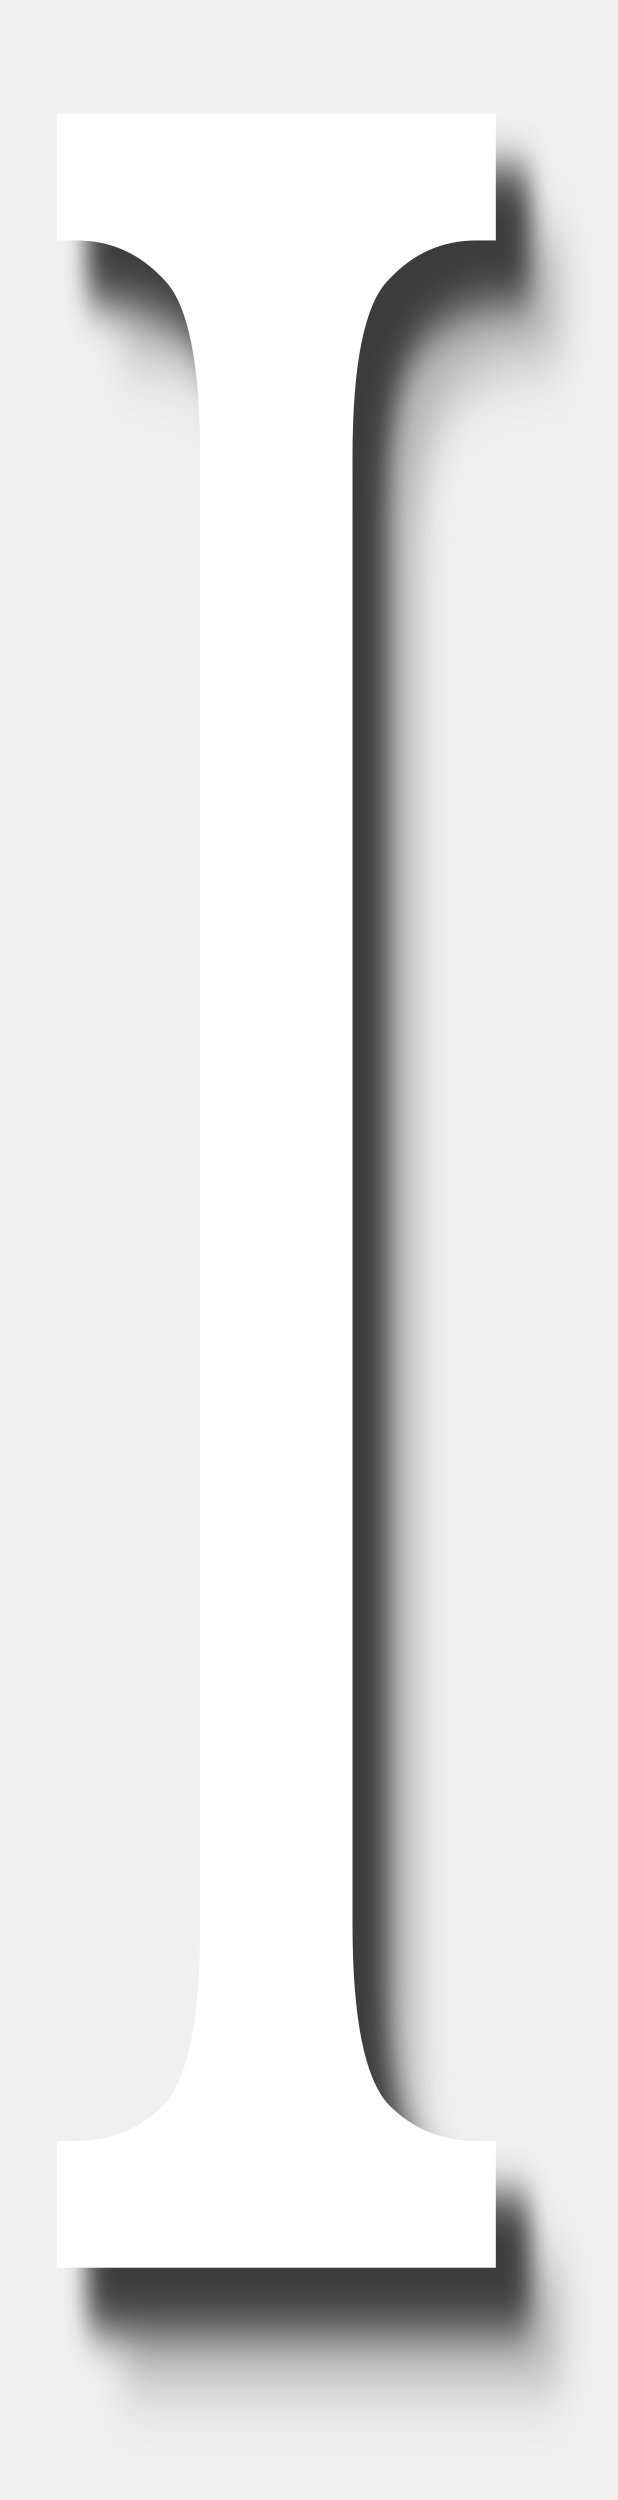
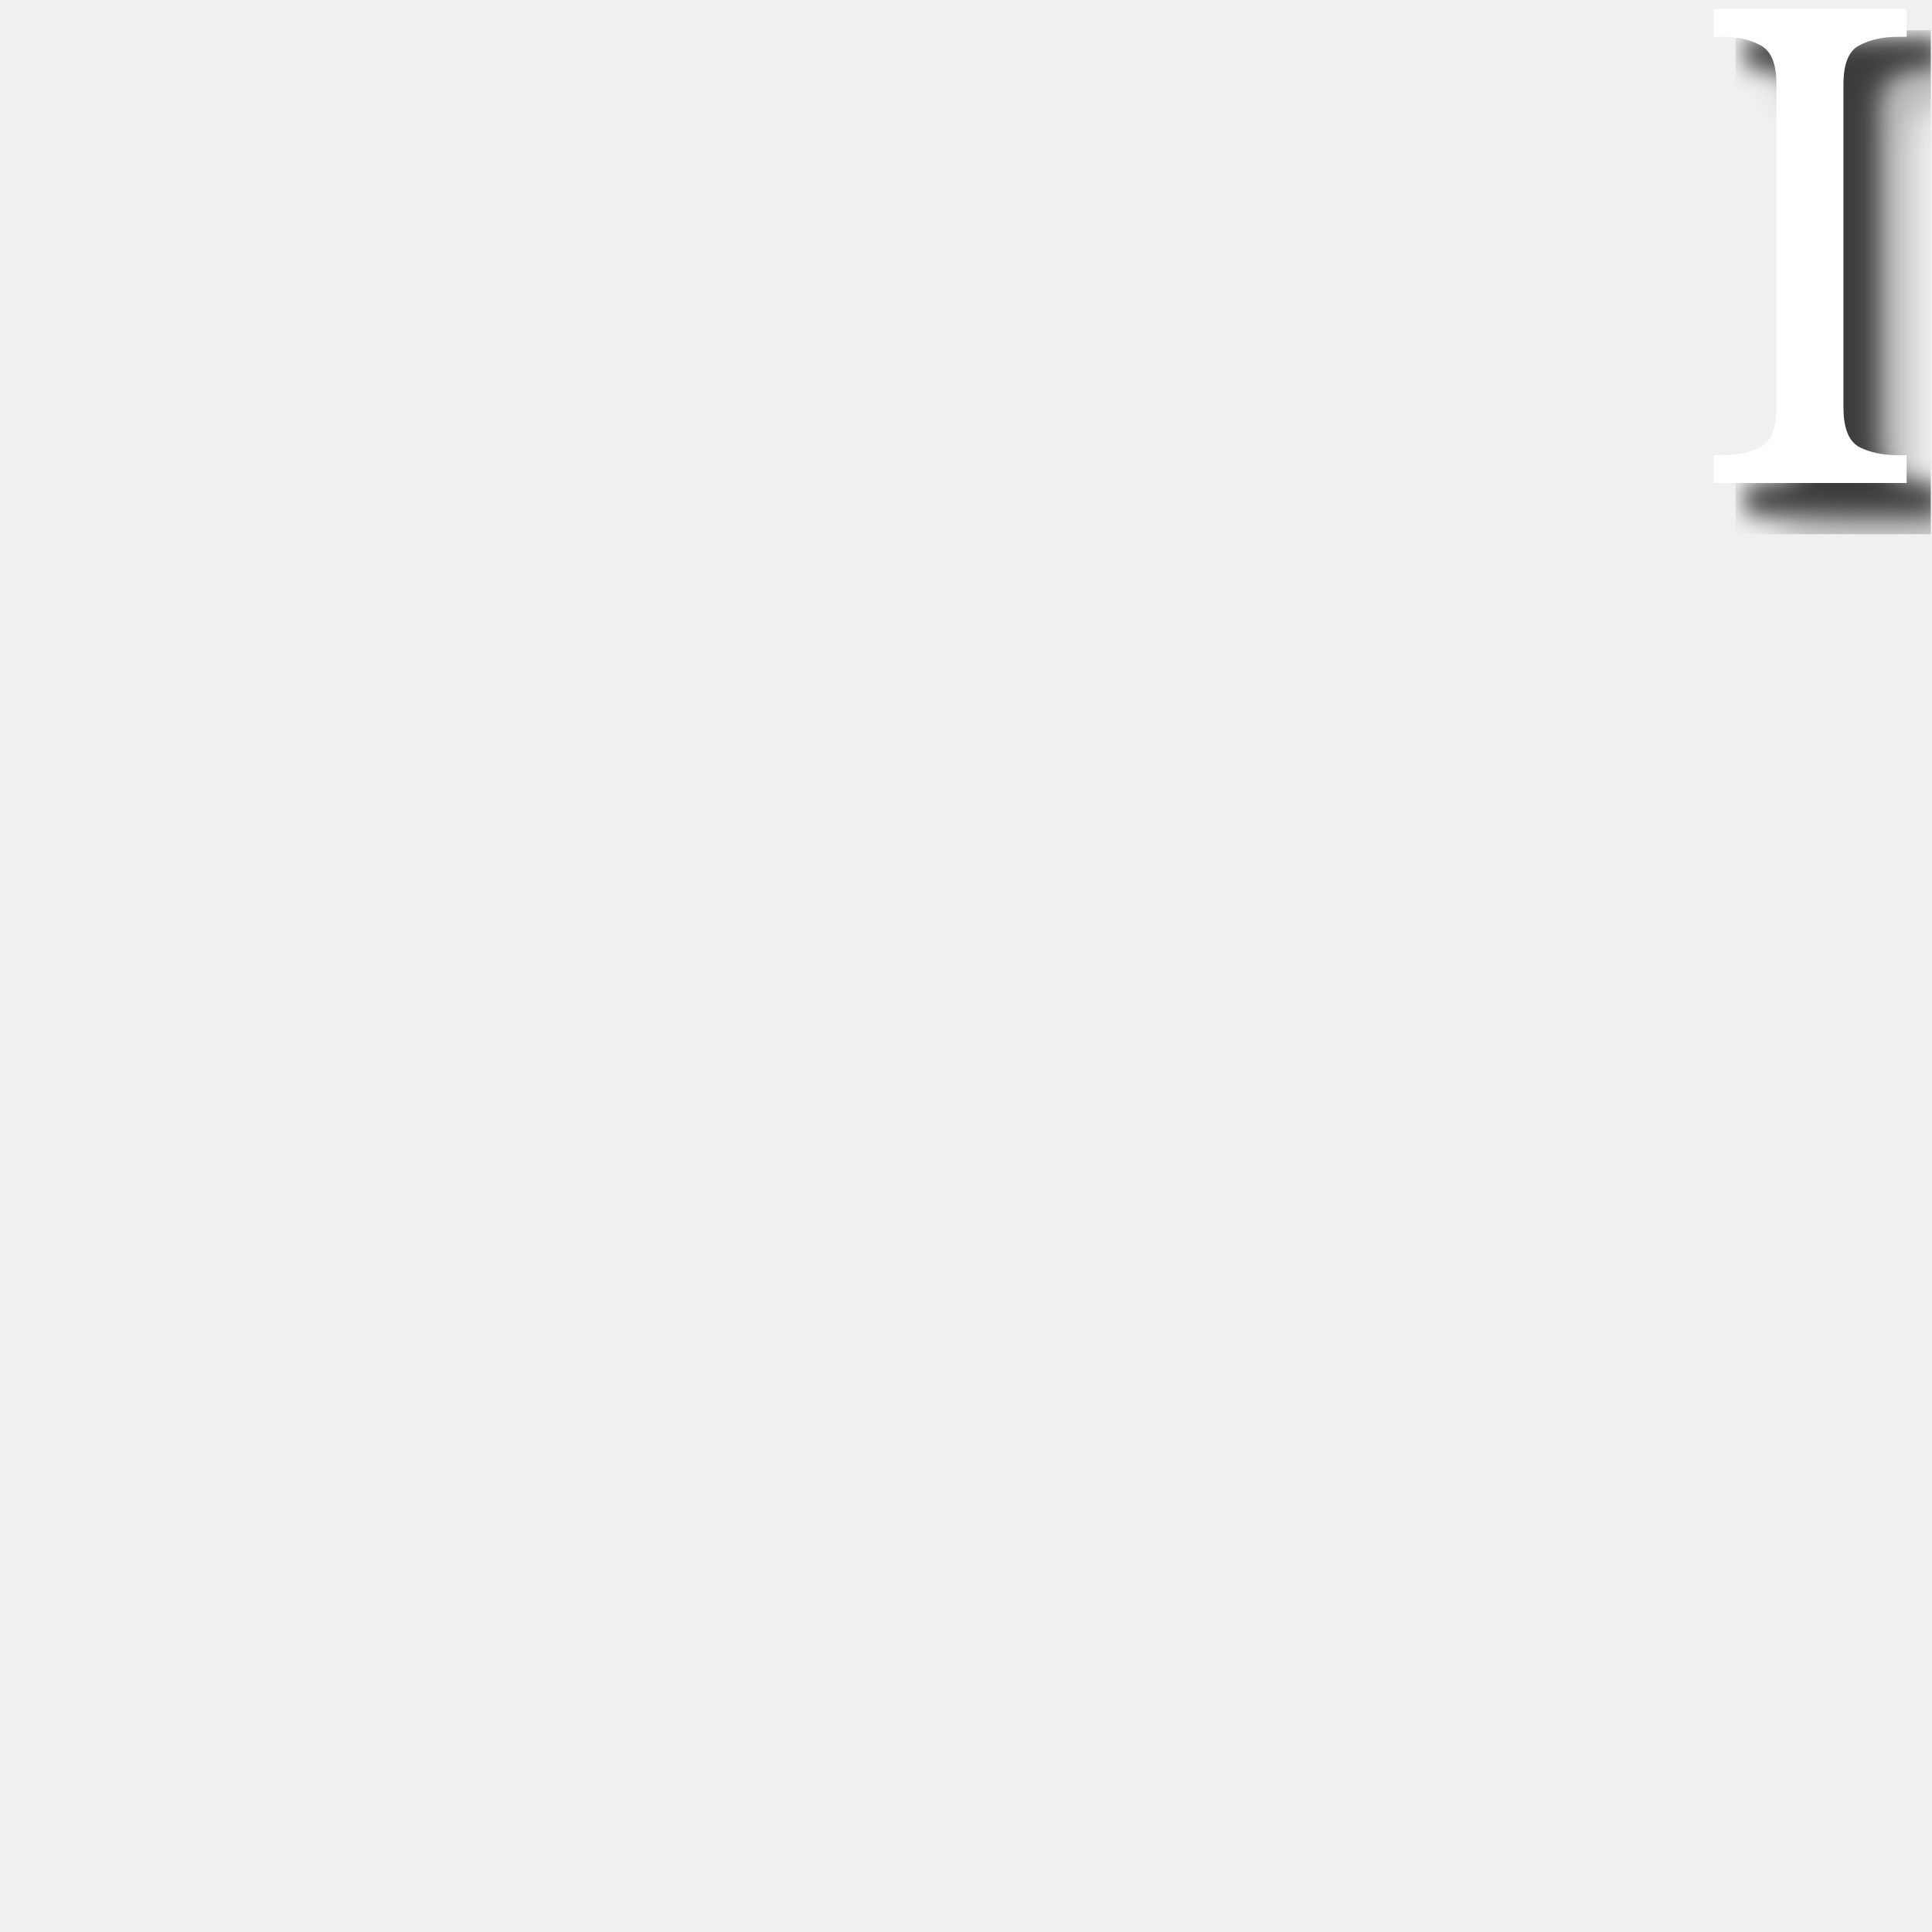
- <svg xmlns="http://www.w3.org/2000/svg" width="10.428" height="42.191" version="1.1" viewBox="0 0 10.428 42.191">
+ <svg xmlns="http://www.w3.org/2000/svg" width="64" height="64" preserveAspectRatio="xMaxYMin" version="1.1" viewBox="0 0 64 64">
  <defs>
-     <filter id="filter514" x="-.13" y="-.053" width="1.408" height="1.161" color-interpolation-filters="sRGB">
+     <filter id="filter514" x="-.059" y="-.053" width="1.184" height="1.161" color-interpolation-filters="sRGB">
      <feFlood flood-color="rgb(0,0,0)" flood-opacity=".498" result="flood" />
      <feComposite in="flood" in2="SourceGraphic" operator="in" result="composite1" />
      <feGaussianBlur in="composite1" result="blur" stdDeviation="0.4" />
      <feOffset dx="1.1" dy="1" result="offset" />
      <feComposite in="SourceGraphic" in2="offset" result="fbSourceGraphic" />
      <feColorMatrix in="fbSourceGraphic" result="fbSourceGraphicAlpha" values="0 0 0 -1 0 0 0 0 -1 0 0 0 0 -1 0 0 0 0 1 0" />
      <feFlood flood-color="rgb(0,0,0)" flood-opacity=".498" in="fbSourceGraphic" result="flood" />
      <feComposite in="flood" in2="fbSourceGraphic" operator="in" result="composite1" />
      <feGaussianBlur in="composite1" result="blur" stdDeviation="0.4" />
      <feOffset dx="1.1" dy="1" result="offset" />
      <feComposite in="fbSourceGraphic" in2="offset" result="composite2" />
    </filter>
  </defs>
-   <g transform="translate(9.335 38.271)">
-     <g transform="scale(.5 1)" fill="#fff" filter="url(#filter514)" stroke-width="2.845" aria-label="I">
-       <path d="m-16.75 0v-2.138h0.662q1.731 0 2.953-0.611 1.222-0.662 1.222-3.055v-24.743q0-2.393-1.222-3.004-1.222-0.662-2.953-0.662h-0.662v-2.138h14.815v2.138h-0.662q-1.731 0-2.953 0.662-1.222 0.611-1.222 3.004v24.743q0 2.393 1.222 3.055 1.222 0.611 2.953 0.611h0.662v2.138z" />
-     </g>
+   <g filter="url(#filter514)">
+     <text id="val" fill="#ffffff" font-family="serif" font-size="22px" x="64" y="16" text-anchor="end">I</text>
  </g>
</svg>
